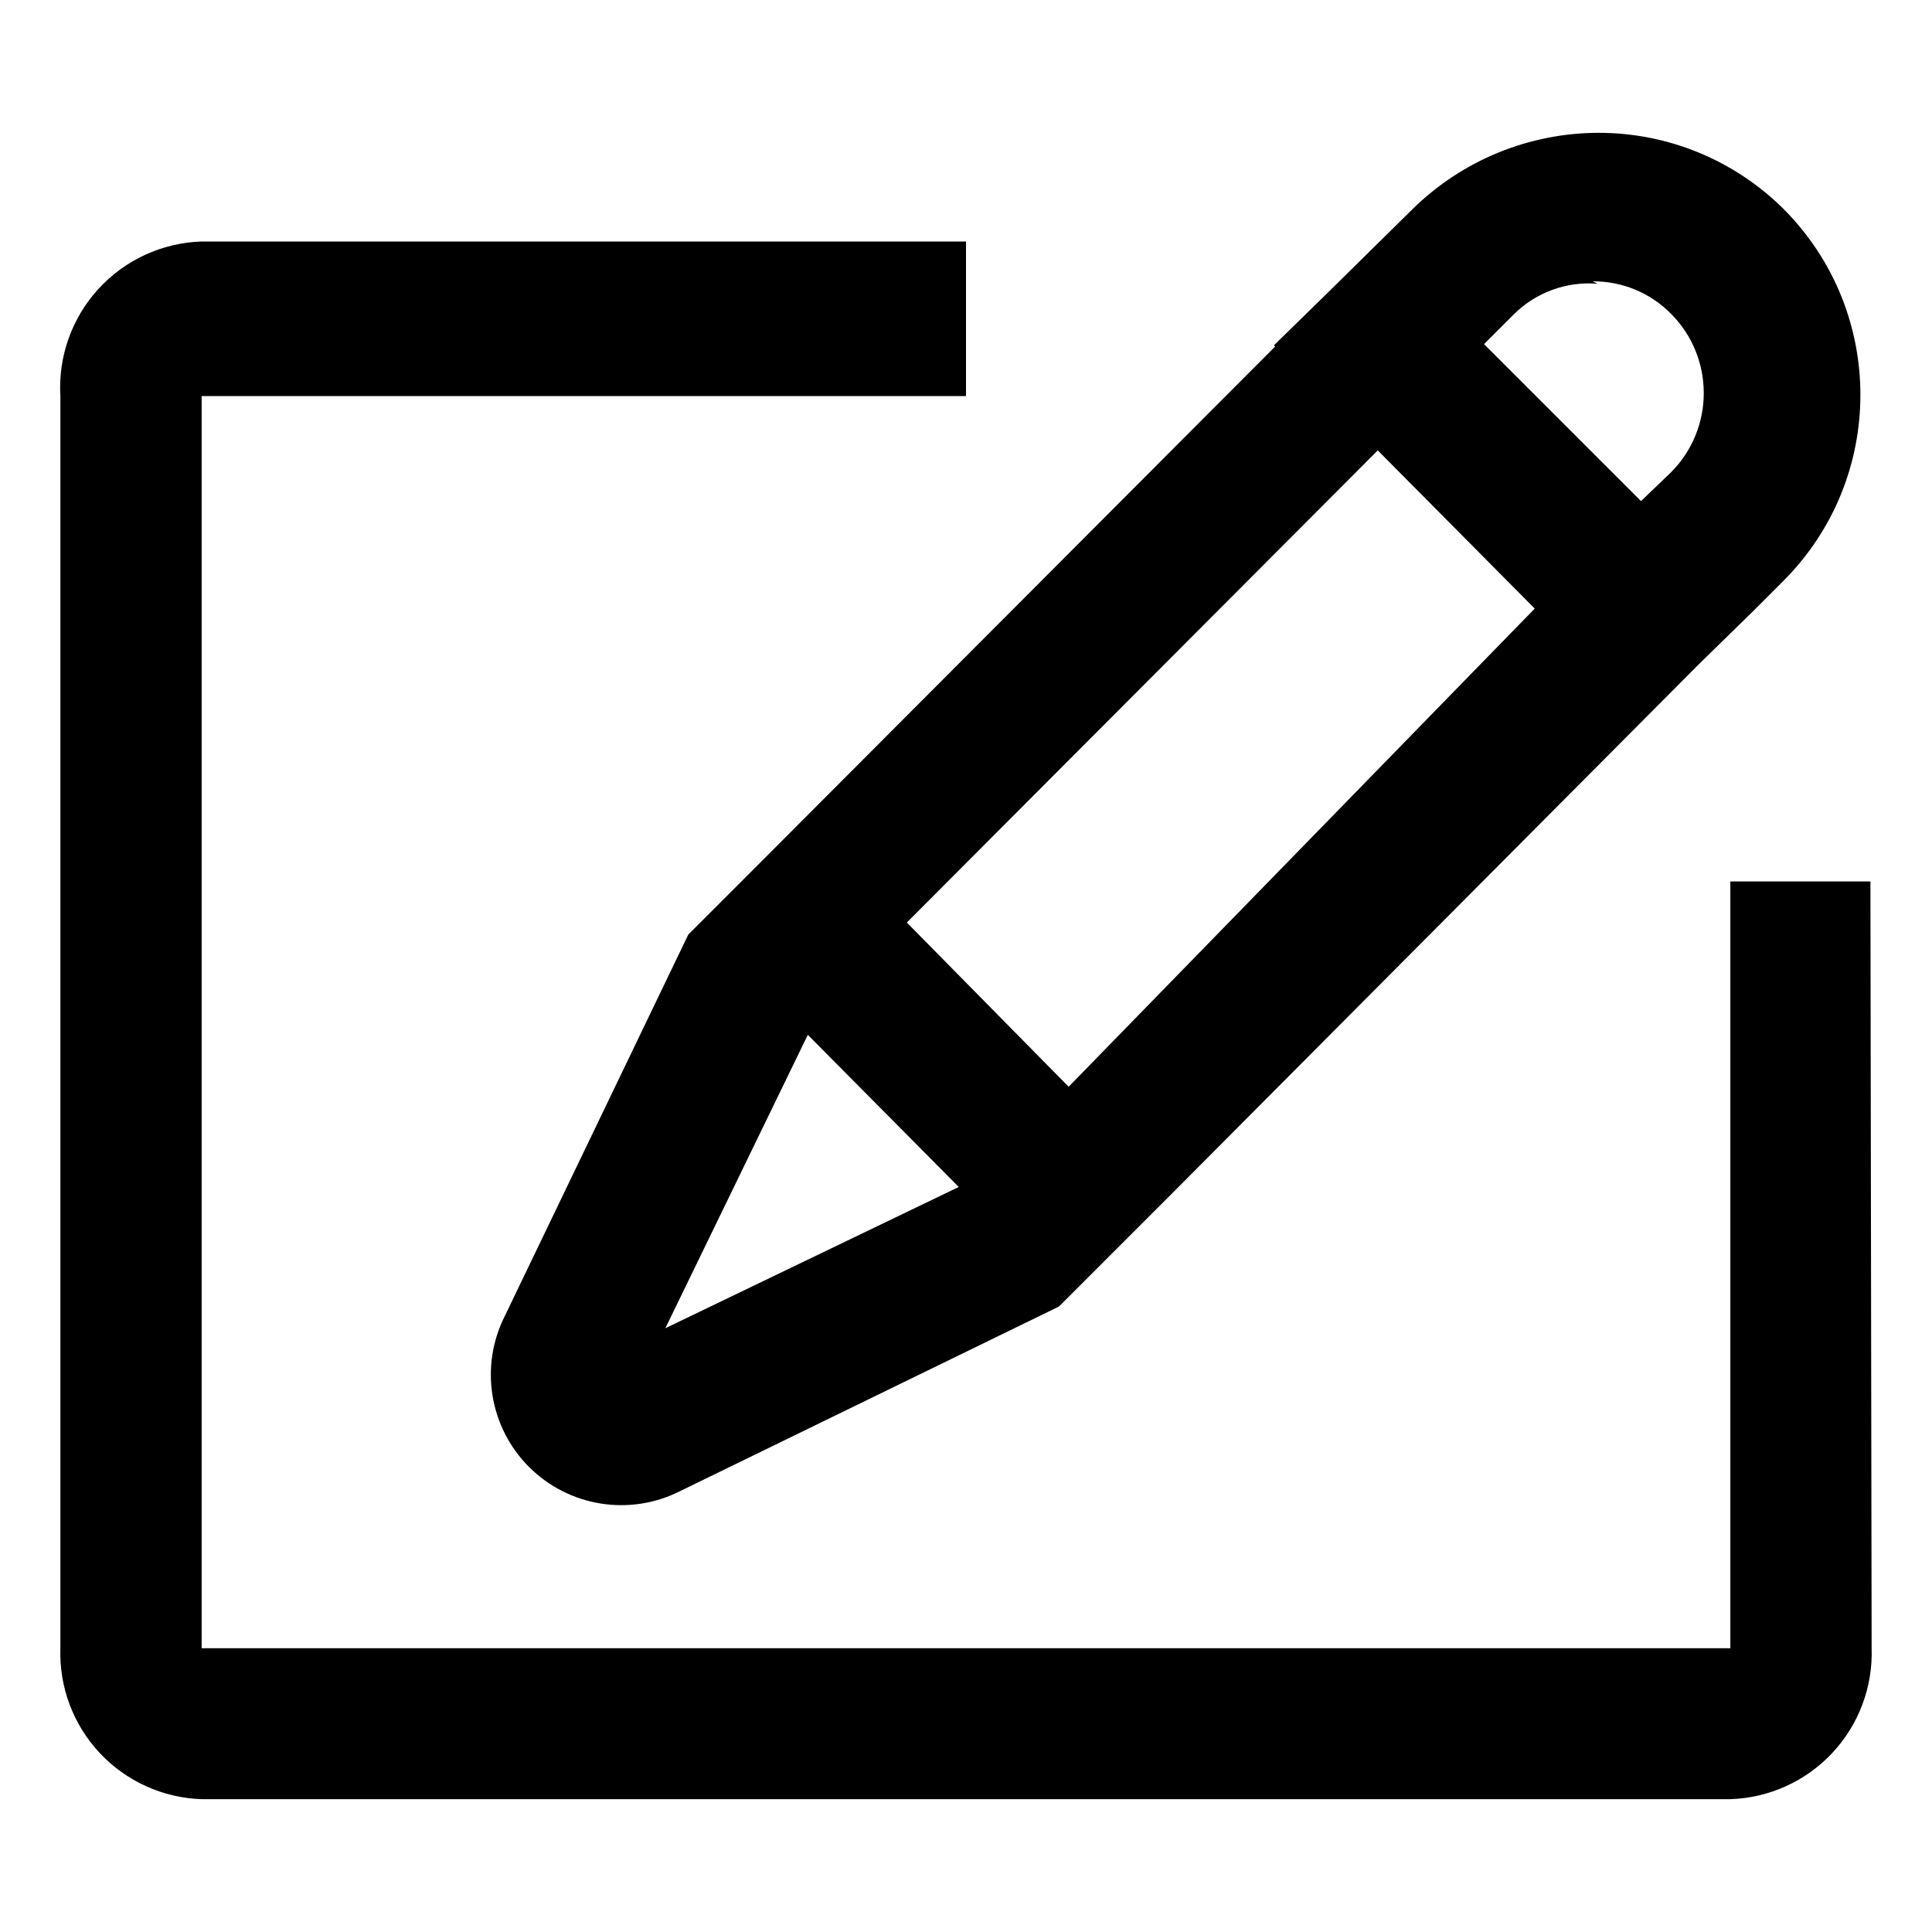
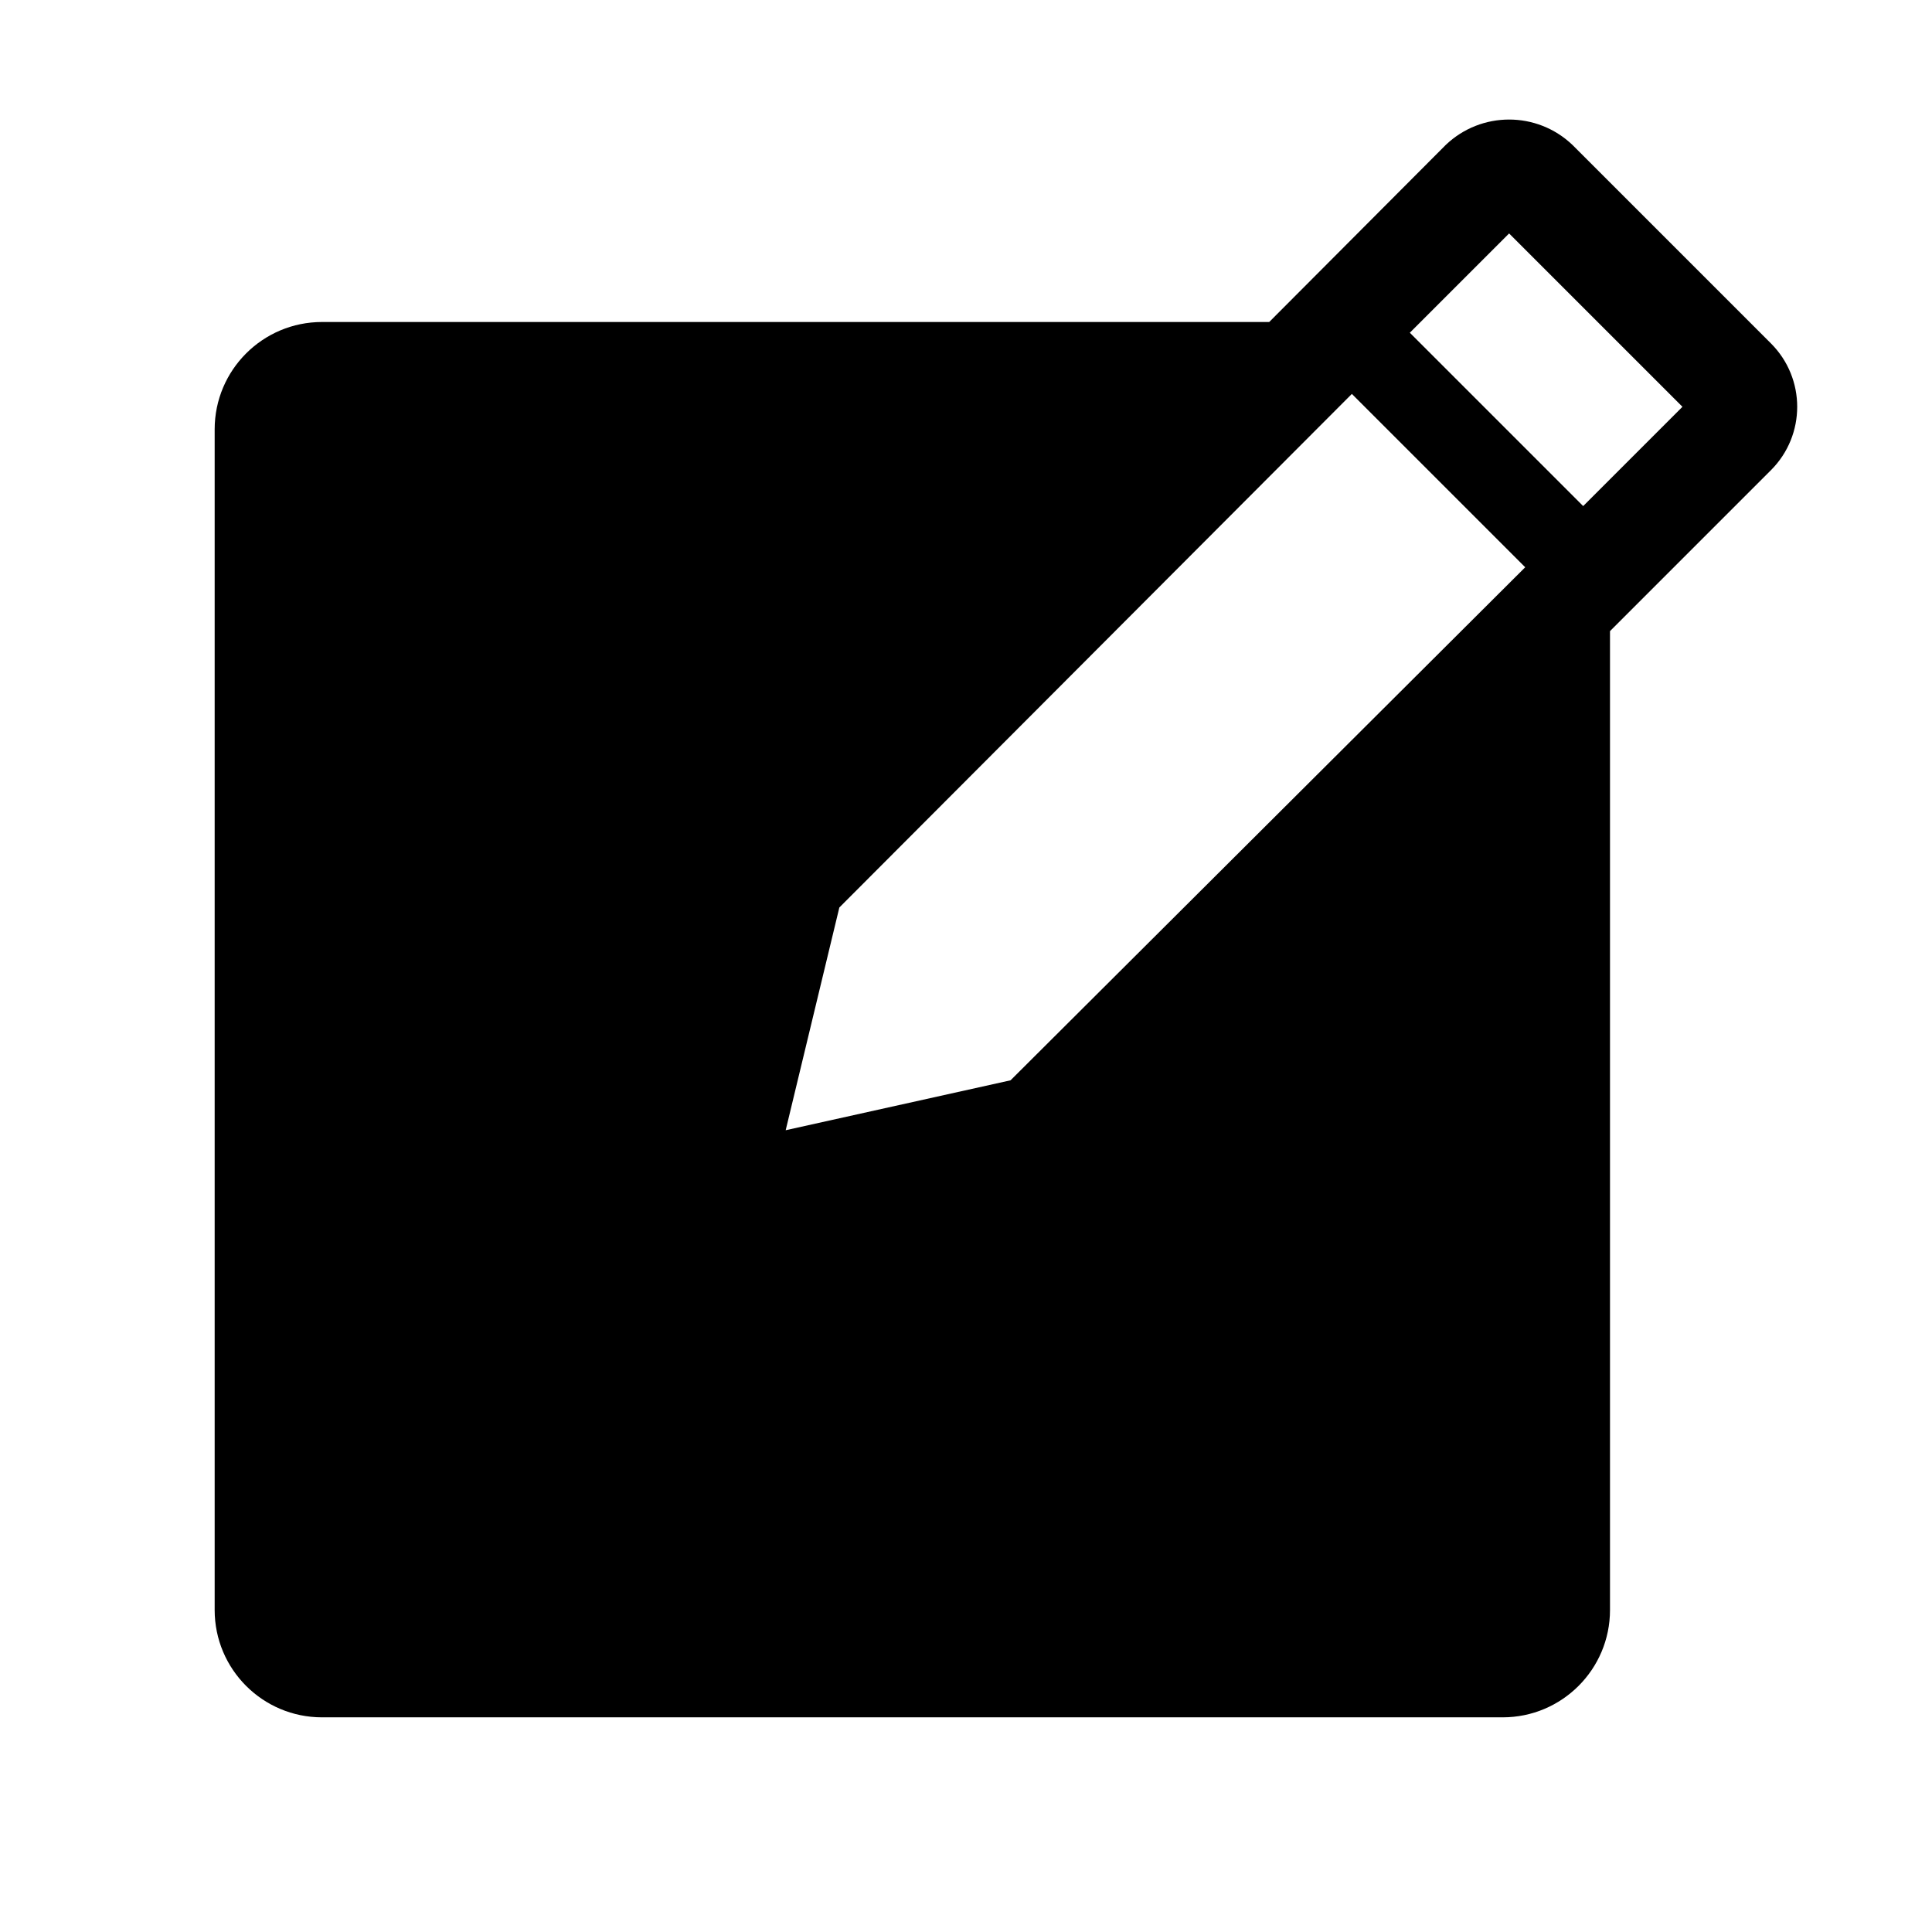
- <svg xmlns="http://www.w3.org/2000/svg" width="100px" height="100px" viewBox="0 0 16 16">
-   <path fill="#000" d="M15.49 7.3h-1.16v6.35H1.67V3.28H8V2H1.67A1.21 1.21 0 0 0 .5 3.28v10.37a1.21 1.21 0 0 0 1.17 1.25h12.66a1.21 1.21 0 0 0 1.17-1.25z" />
-   <path fill="#000" d="M10.56 2.87L6.22 7.22l-.44.44l-.08.08l-1.52 3.16a1.08 1.08 0 0 0 1.45 1.45l3.14-1.53l.53-.53l.43-.43l4.34-4.36l.45-.44l.25-.25a2.18 2.18 0 0 0 0-3.08a2.17 2.17 0 0 0-1.53-.63a2.2 2.2 0 0 0-1.54.63l-.7.69l-.45.44zM5.51 11l1.18-2.43l1.25 1.26zm2-3.36l3.9-3.91l1.3 1.31L8.85 9zm5.68-5.31a.9.9 0 0 1 .65.27a.93.93 0 0 1 0 1.31l-.25.24l-1.3-1.3l.25-.25a.88.88 0 0 1 .69-.25z" />
+ <svg xmlns="http://www.w3.org/2000/svg" width="100px" height="100px" viewBox="0 0 36 36">
+   <path fill="#000" d="m33 6.4l-3.7-3.7a1.71 1.71 0 0 0-2.36 0L23.65 6H6a2 2 0 0 0-2 2v22a2 2 0 0 0 2 2h22a2 2 0 0 0 2-2V11.76l3-3a1.67 1.67 0 0 0 0-2.36M18.83 20.13l-4.19.93l1-4.15l9.55-9.57l3.23 3.23ZM29.5 9.43L26.27 6.2l1.85-1.85l3.23 3.23Z" class="clr-i-solid clr-i-solid-path-1" />
+   <path fill="none" d="M0 0h36v36H0z" />
</svg>
